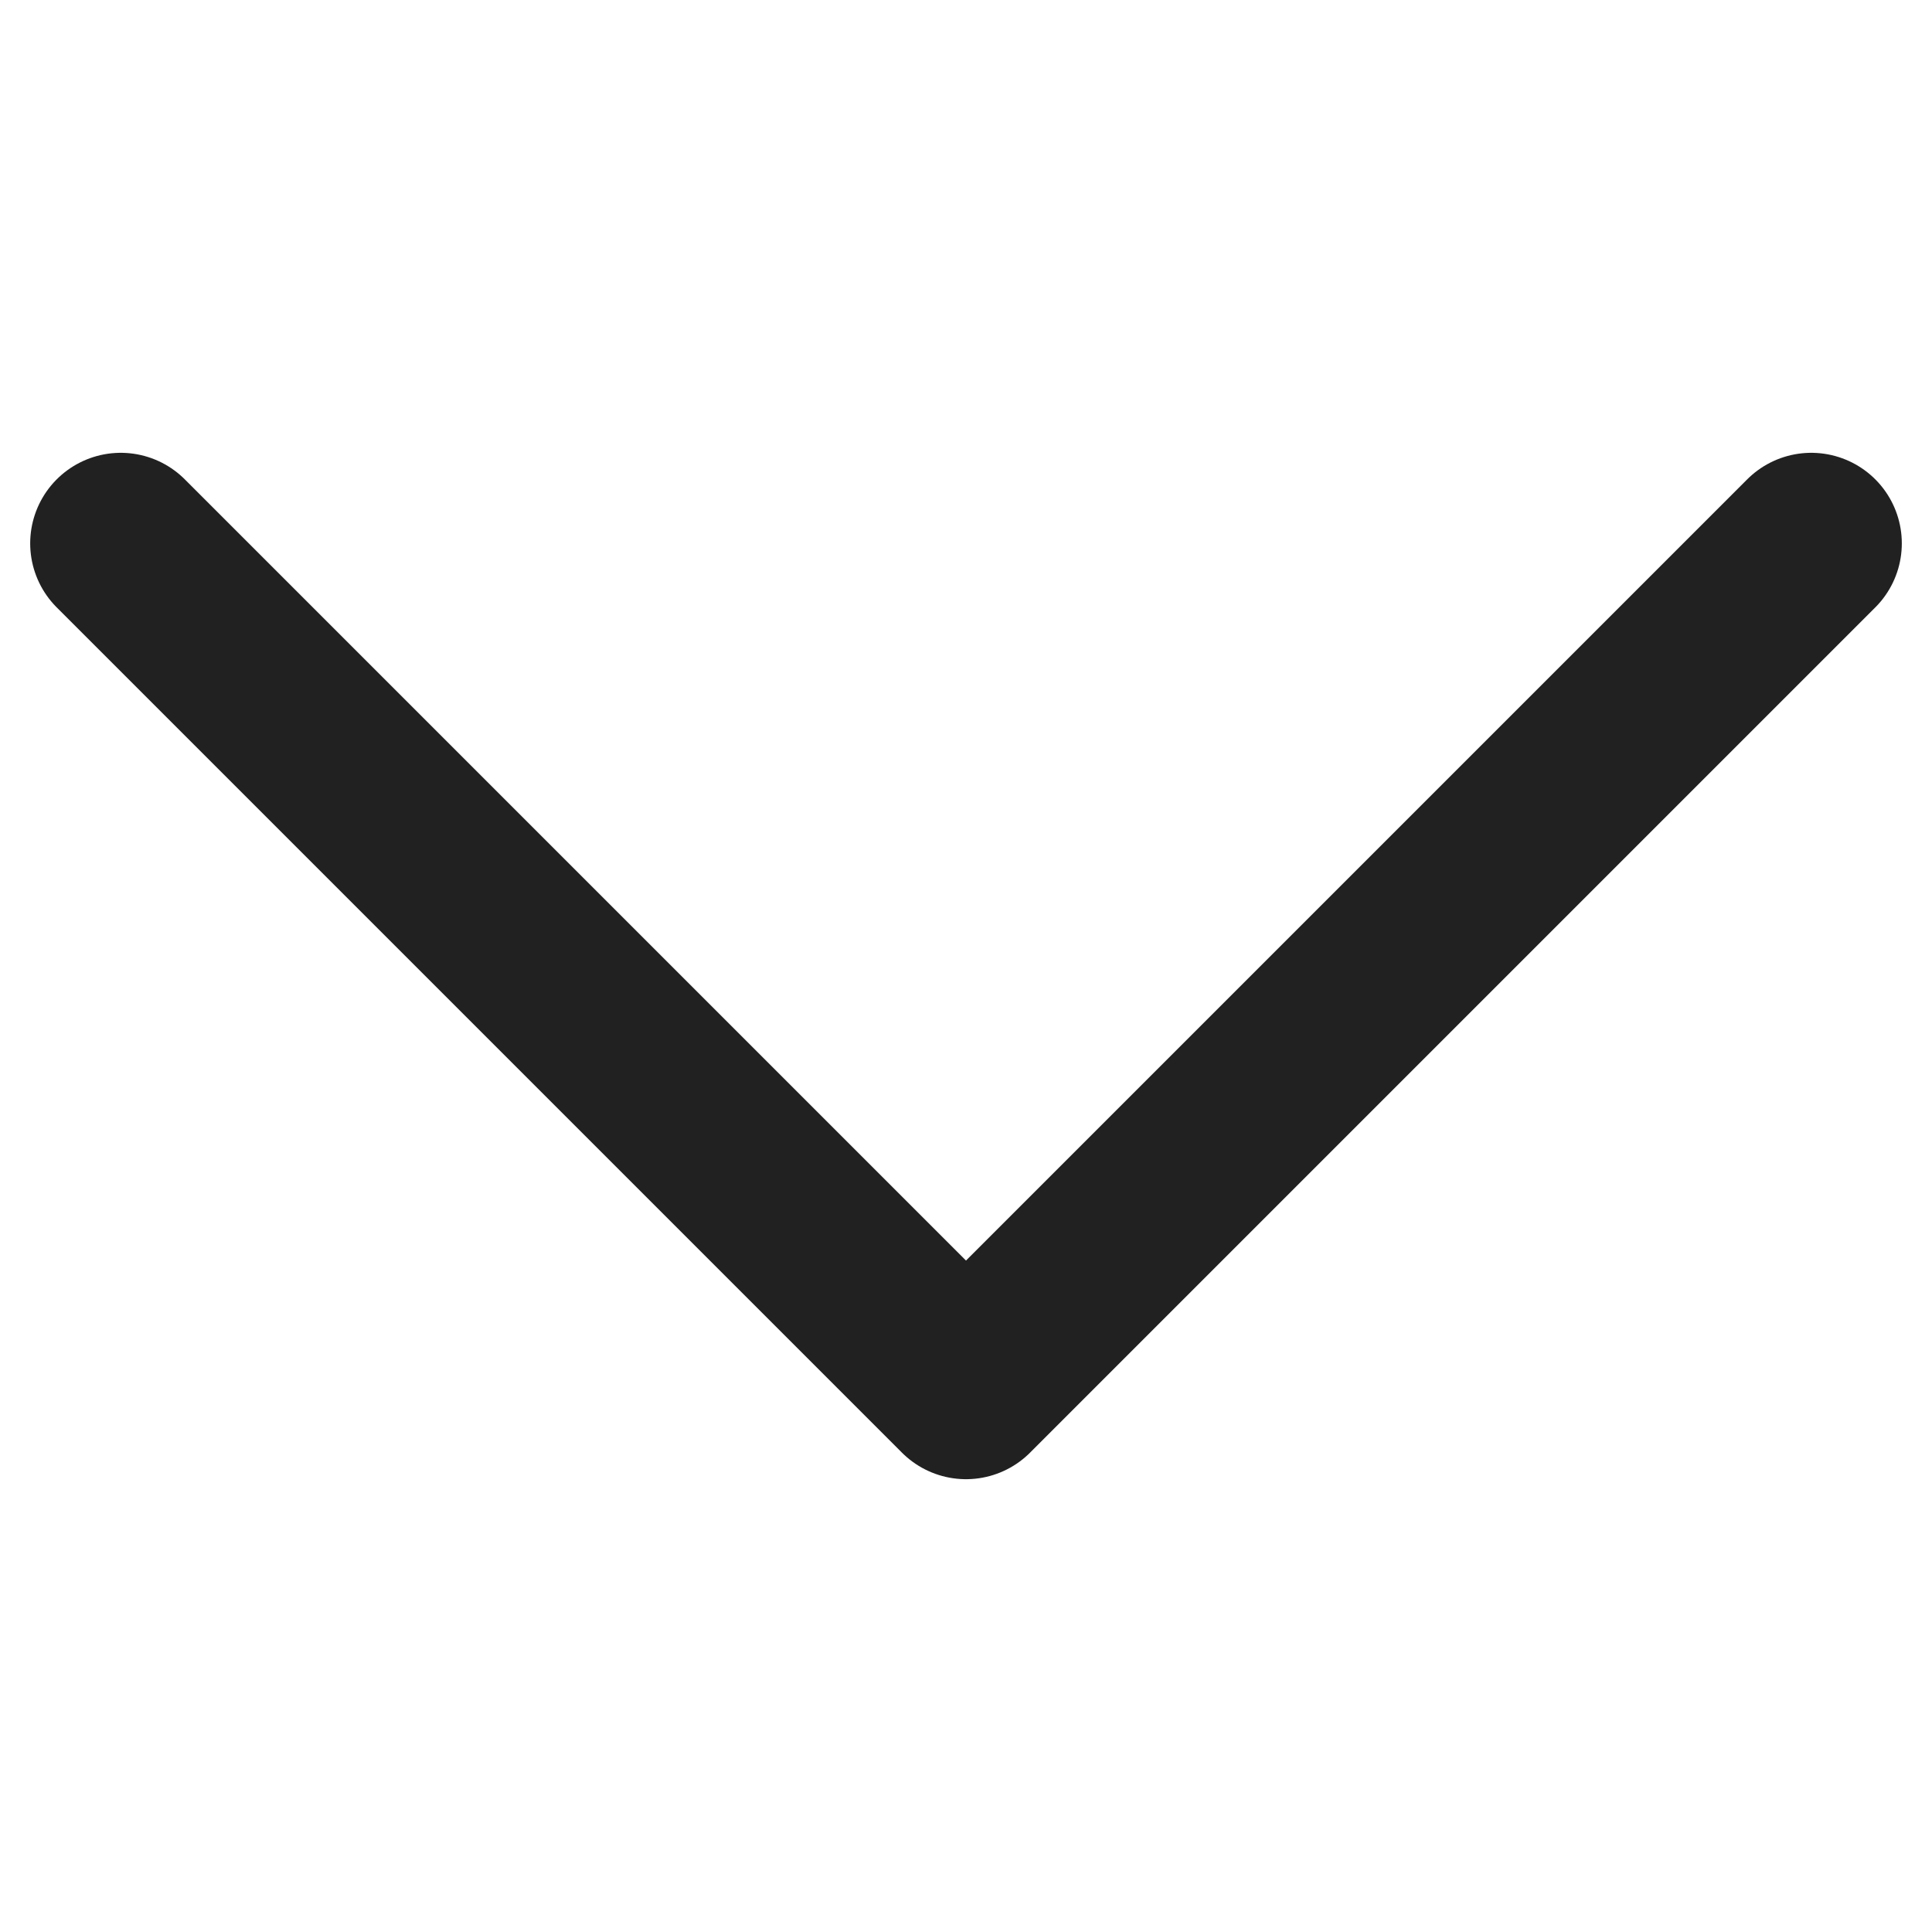
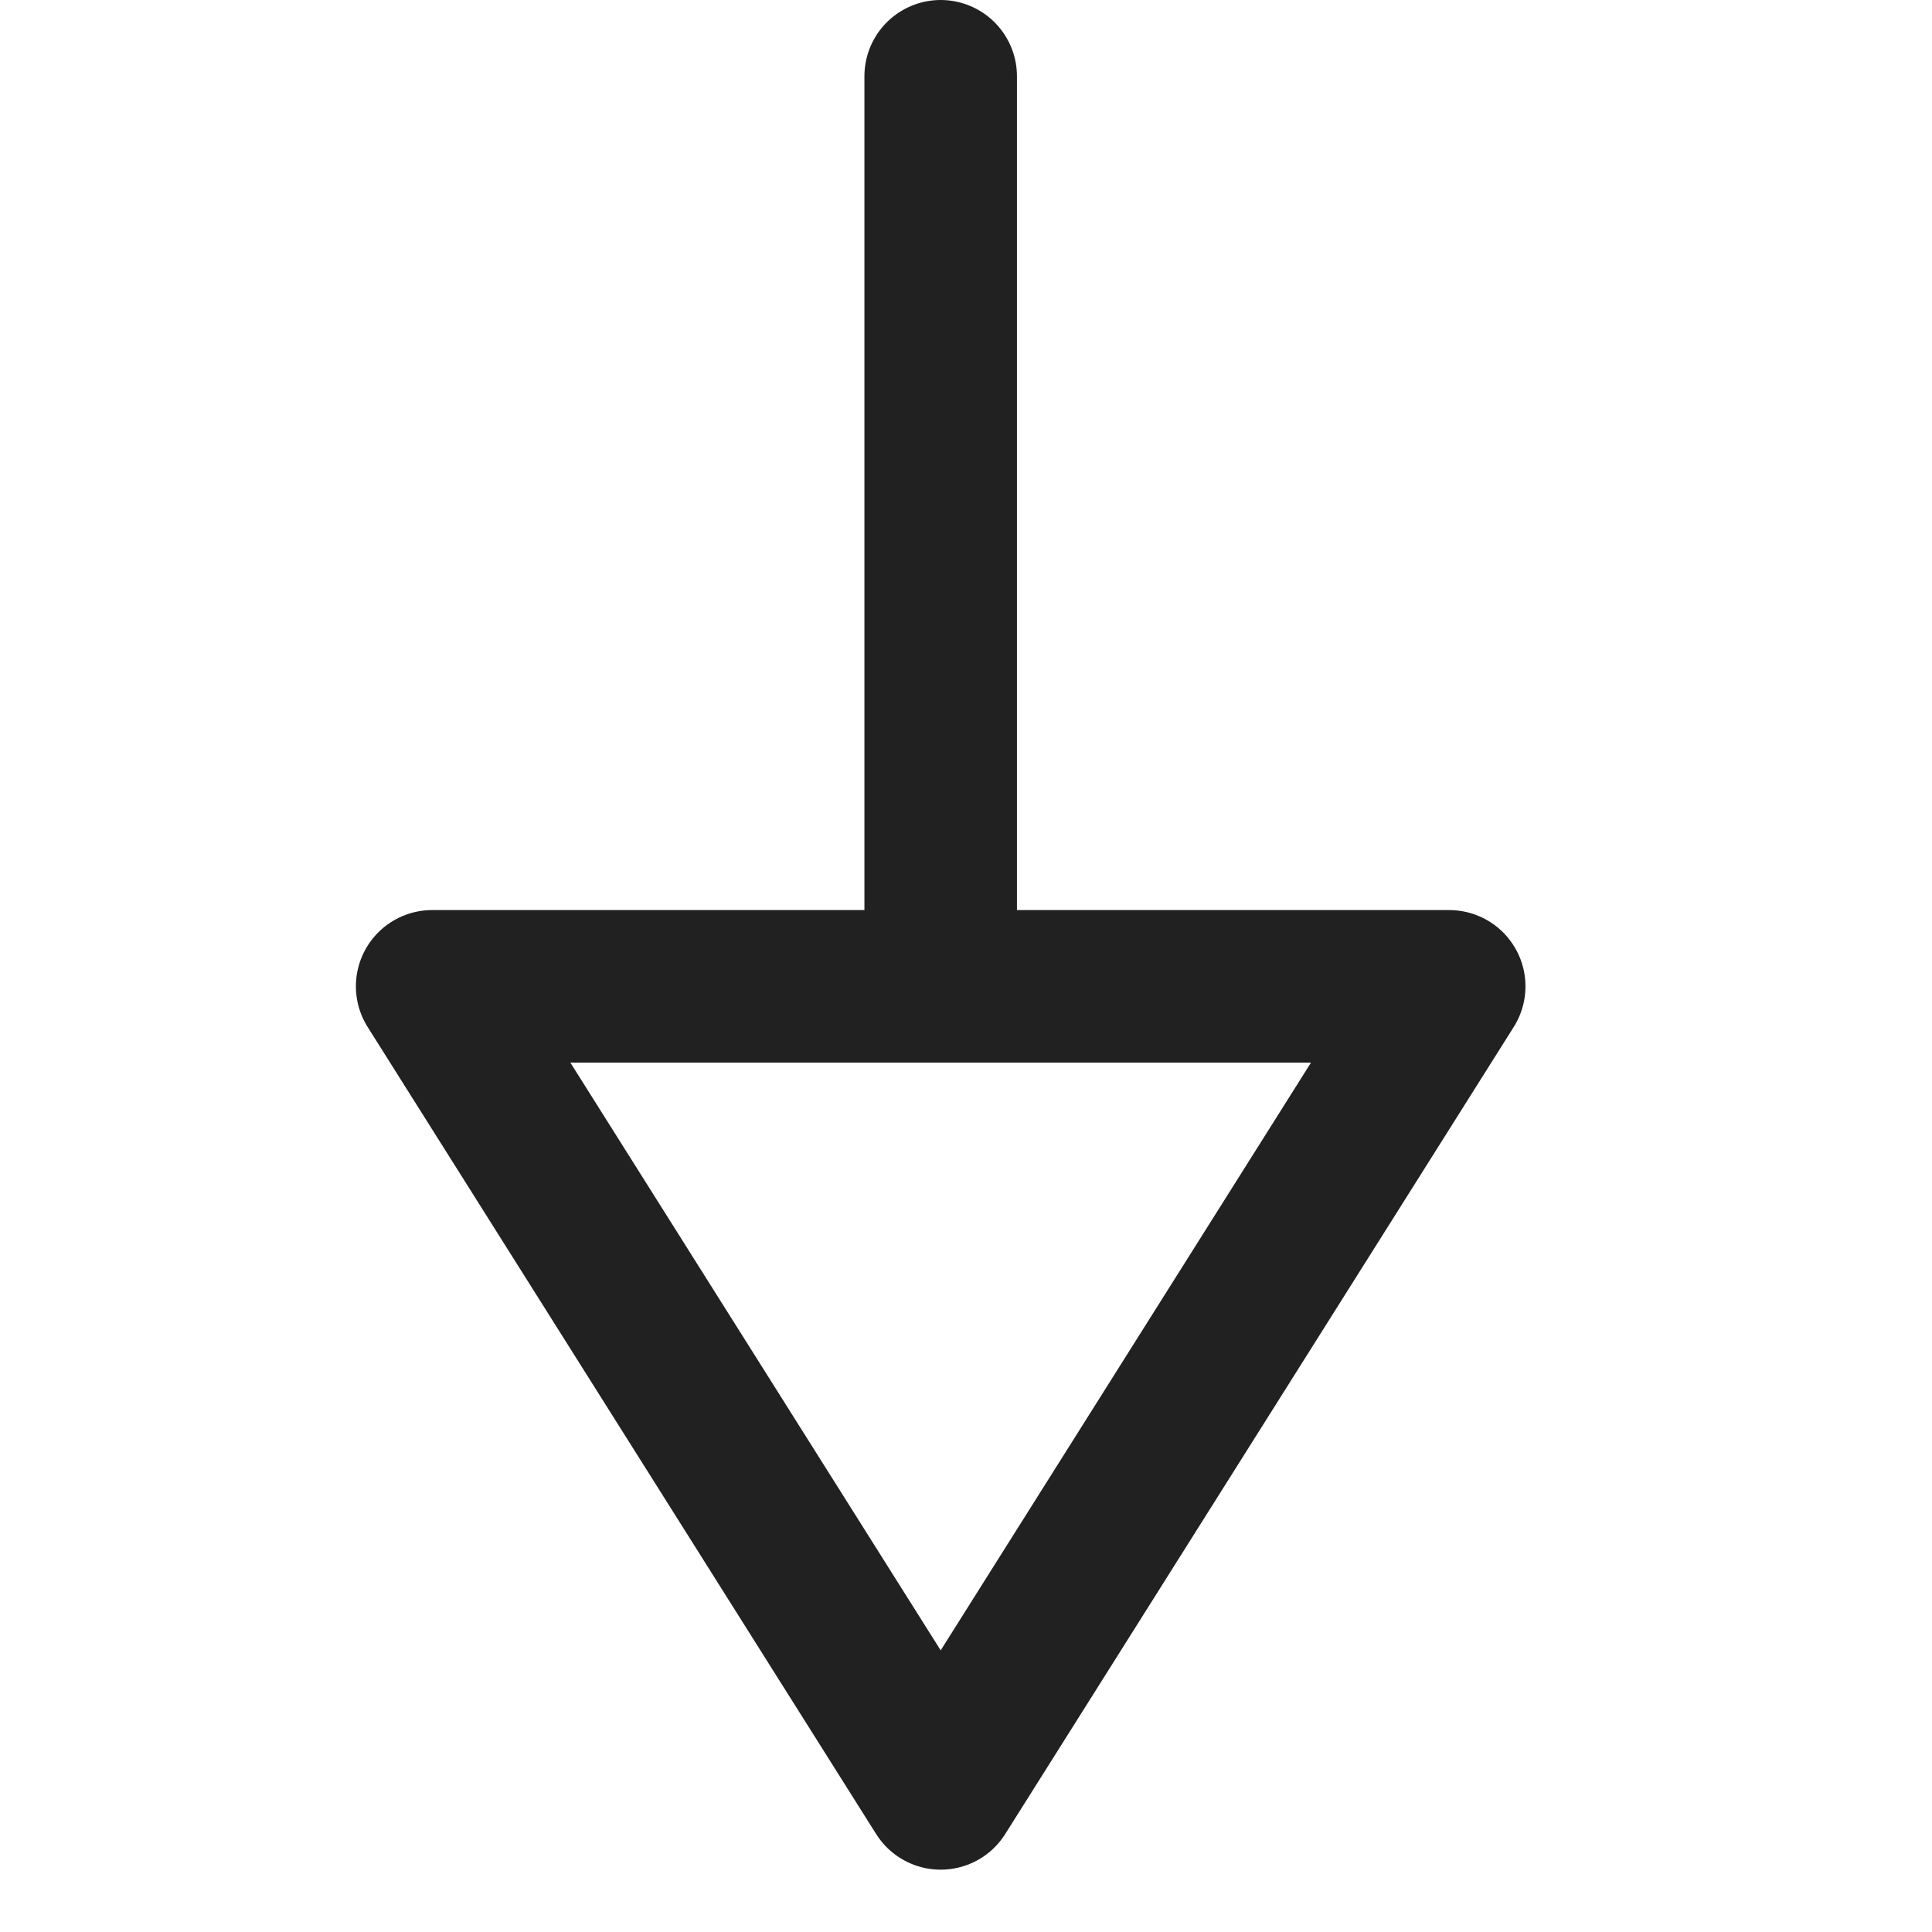
- <svg xmlns="http://www.w3.org/2000/svg" width="24" height="24" viewBox="0 0 16 10" fill="none">
-   <path d="M15 1.5L8 8.5L1 1.5" stroke="#212121" stroke-width="1.5" stroke-linecap="round" stroke-linejoin="round" />
+ <svg xmlns="http://www.w3.org/2000/svg" width="24" height="24" viewBox="0 0 13 19" fill="none">
+   <path d="M6.251 9.7V0.75" stroke="#212121" stroke-width="1.5" stroke-linecap="round" stroke-linejoin="round" />
+   <path fill-rule="evenodd" clip-rule="evenodd" d="M1.25 9.7L6.251 17.637L11.252 9.7H1.25Z" stroke="#212121" stroke-width="1.5" stroke-linecap="round" stroke-linejoin="round" />
</svg>
